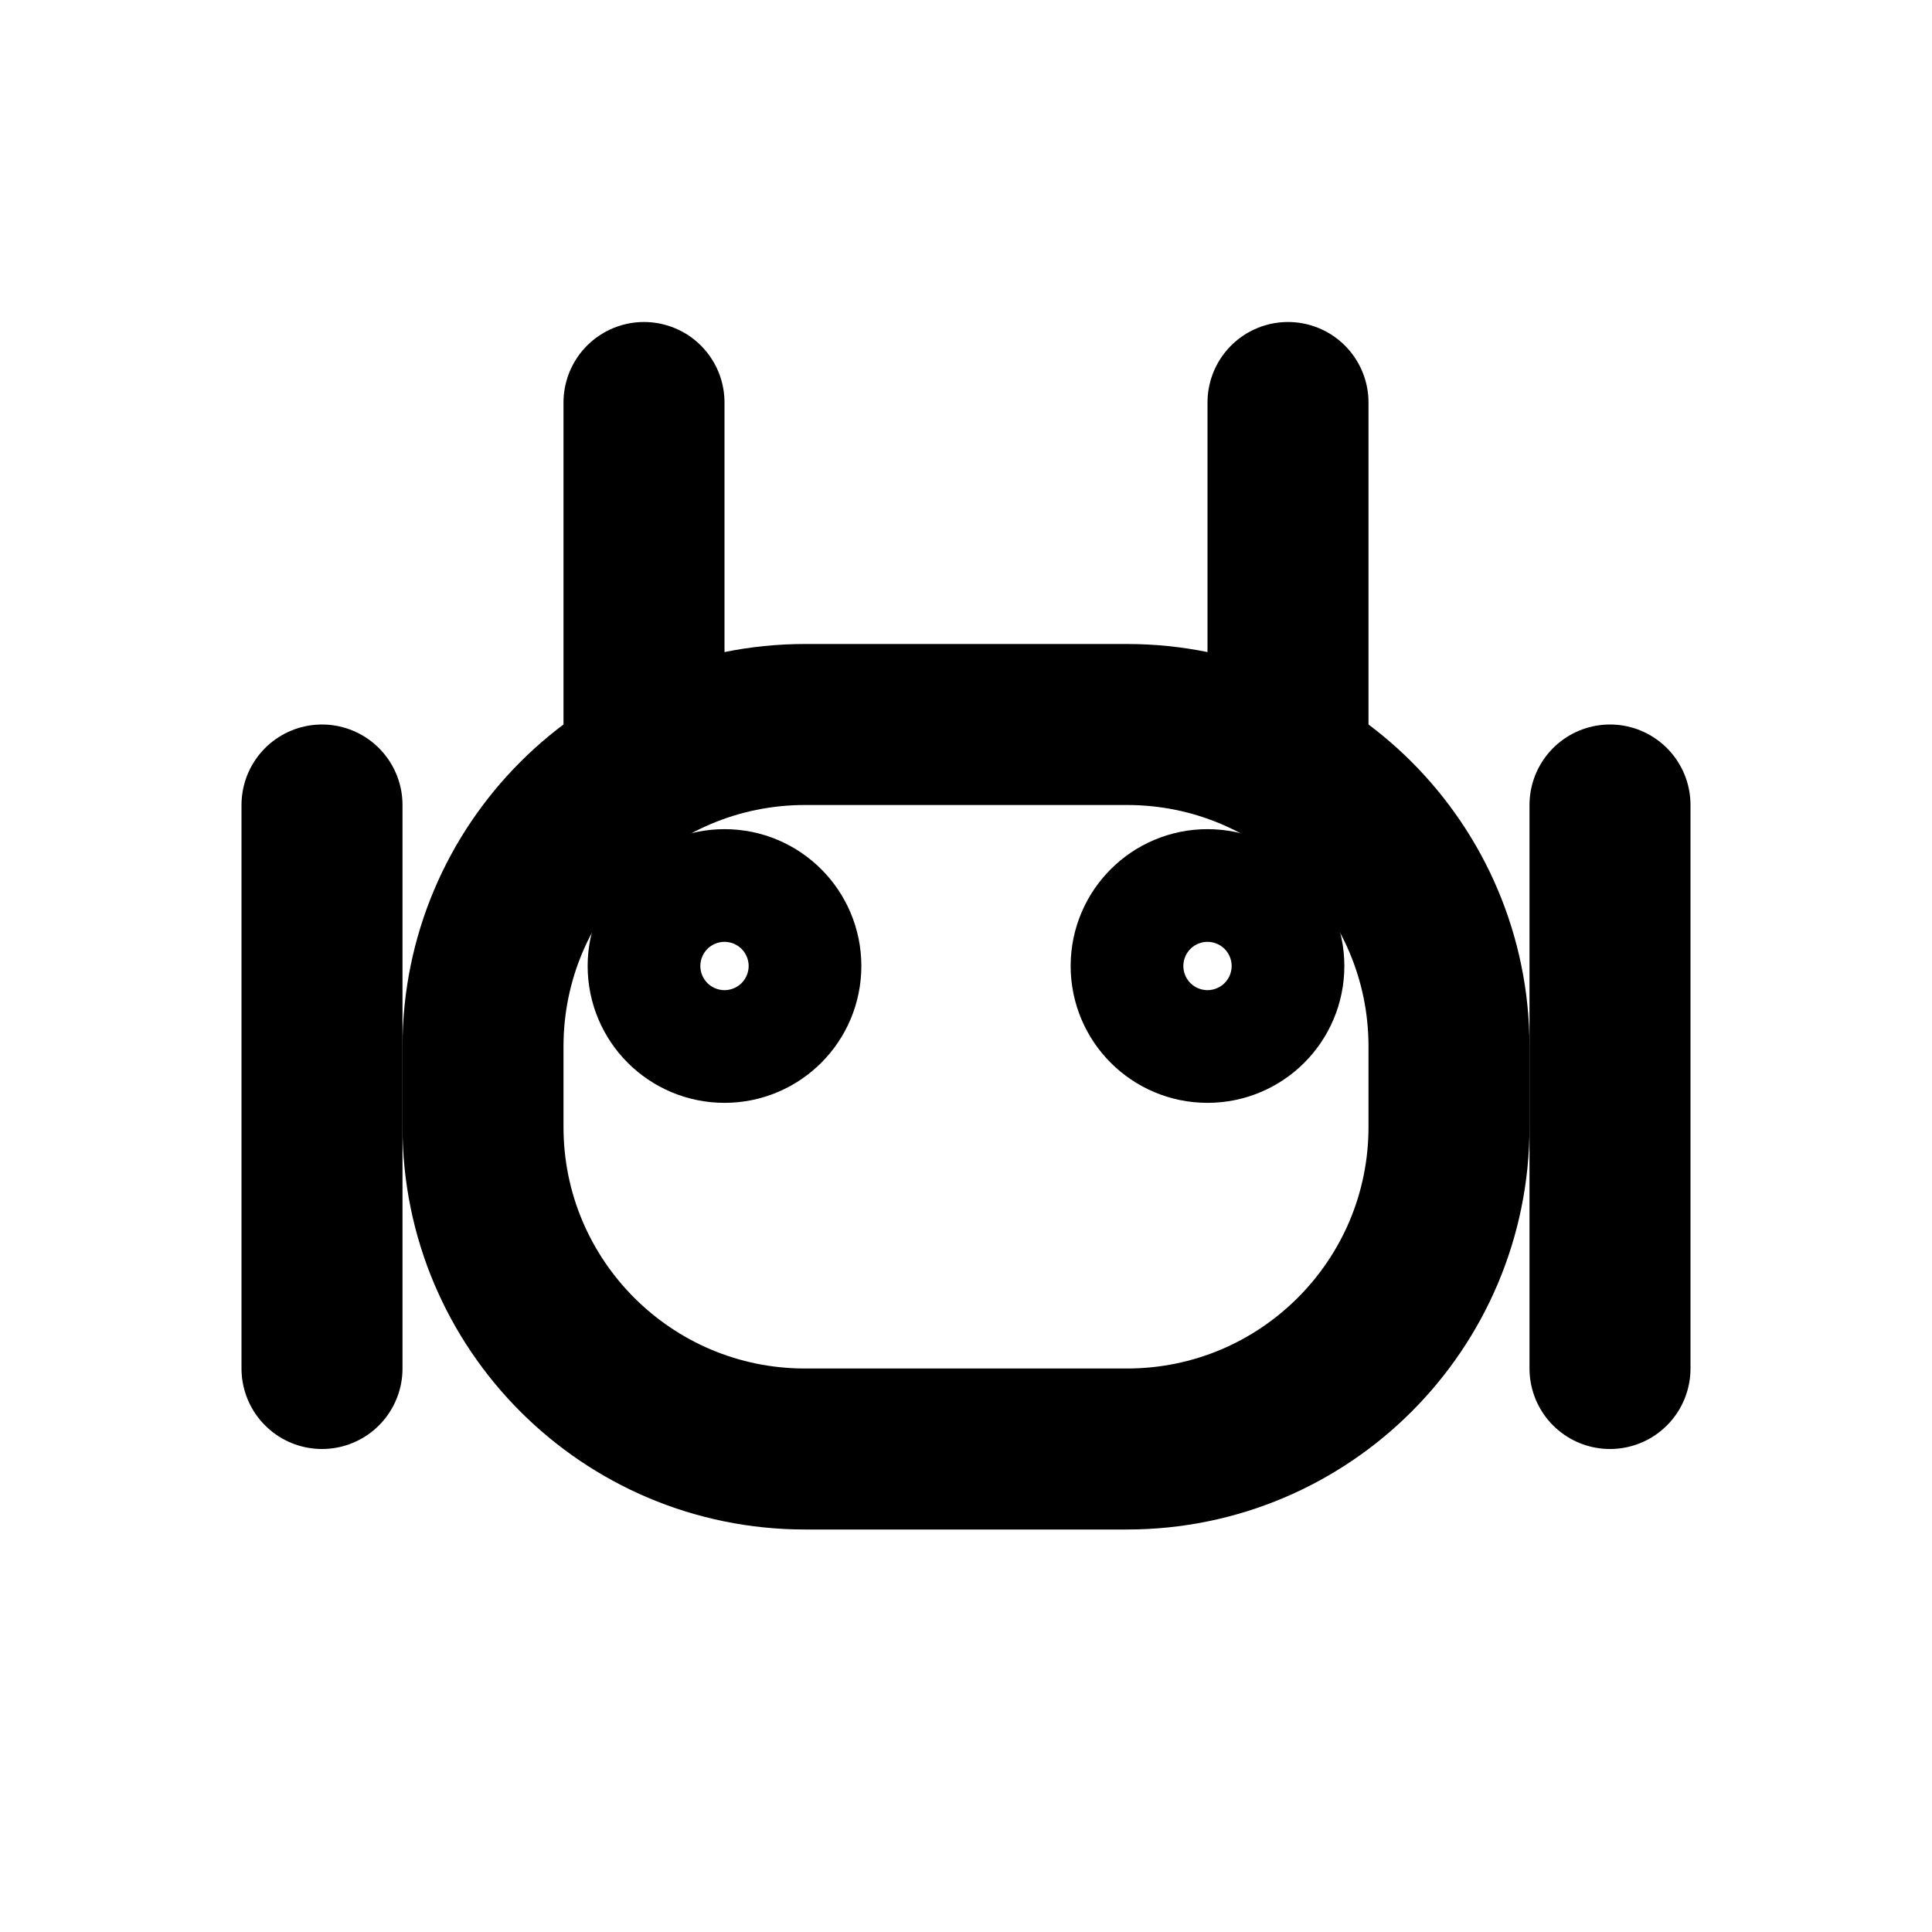
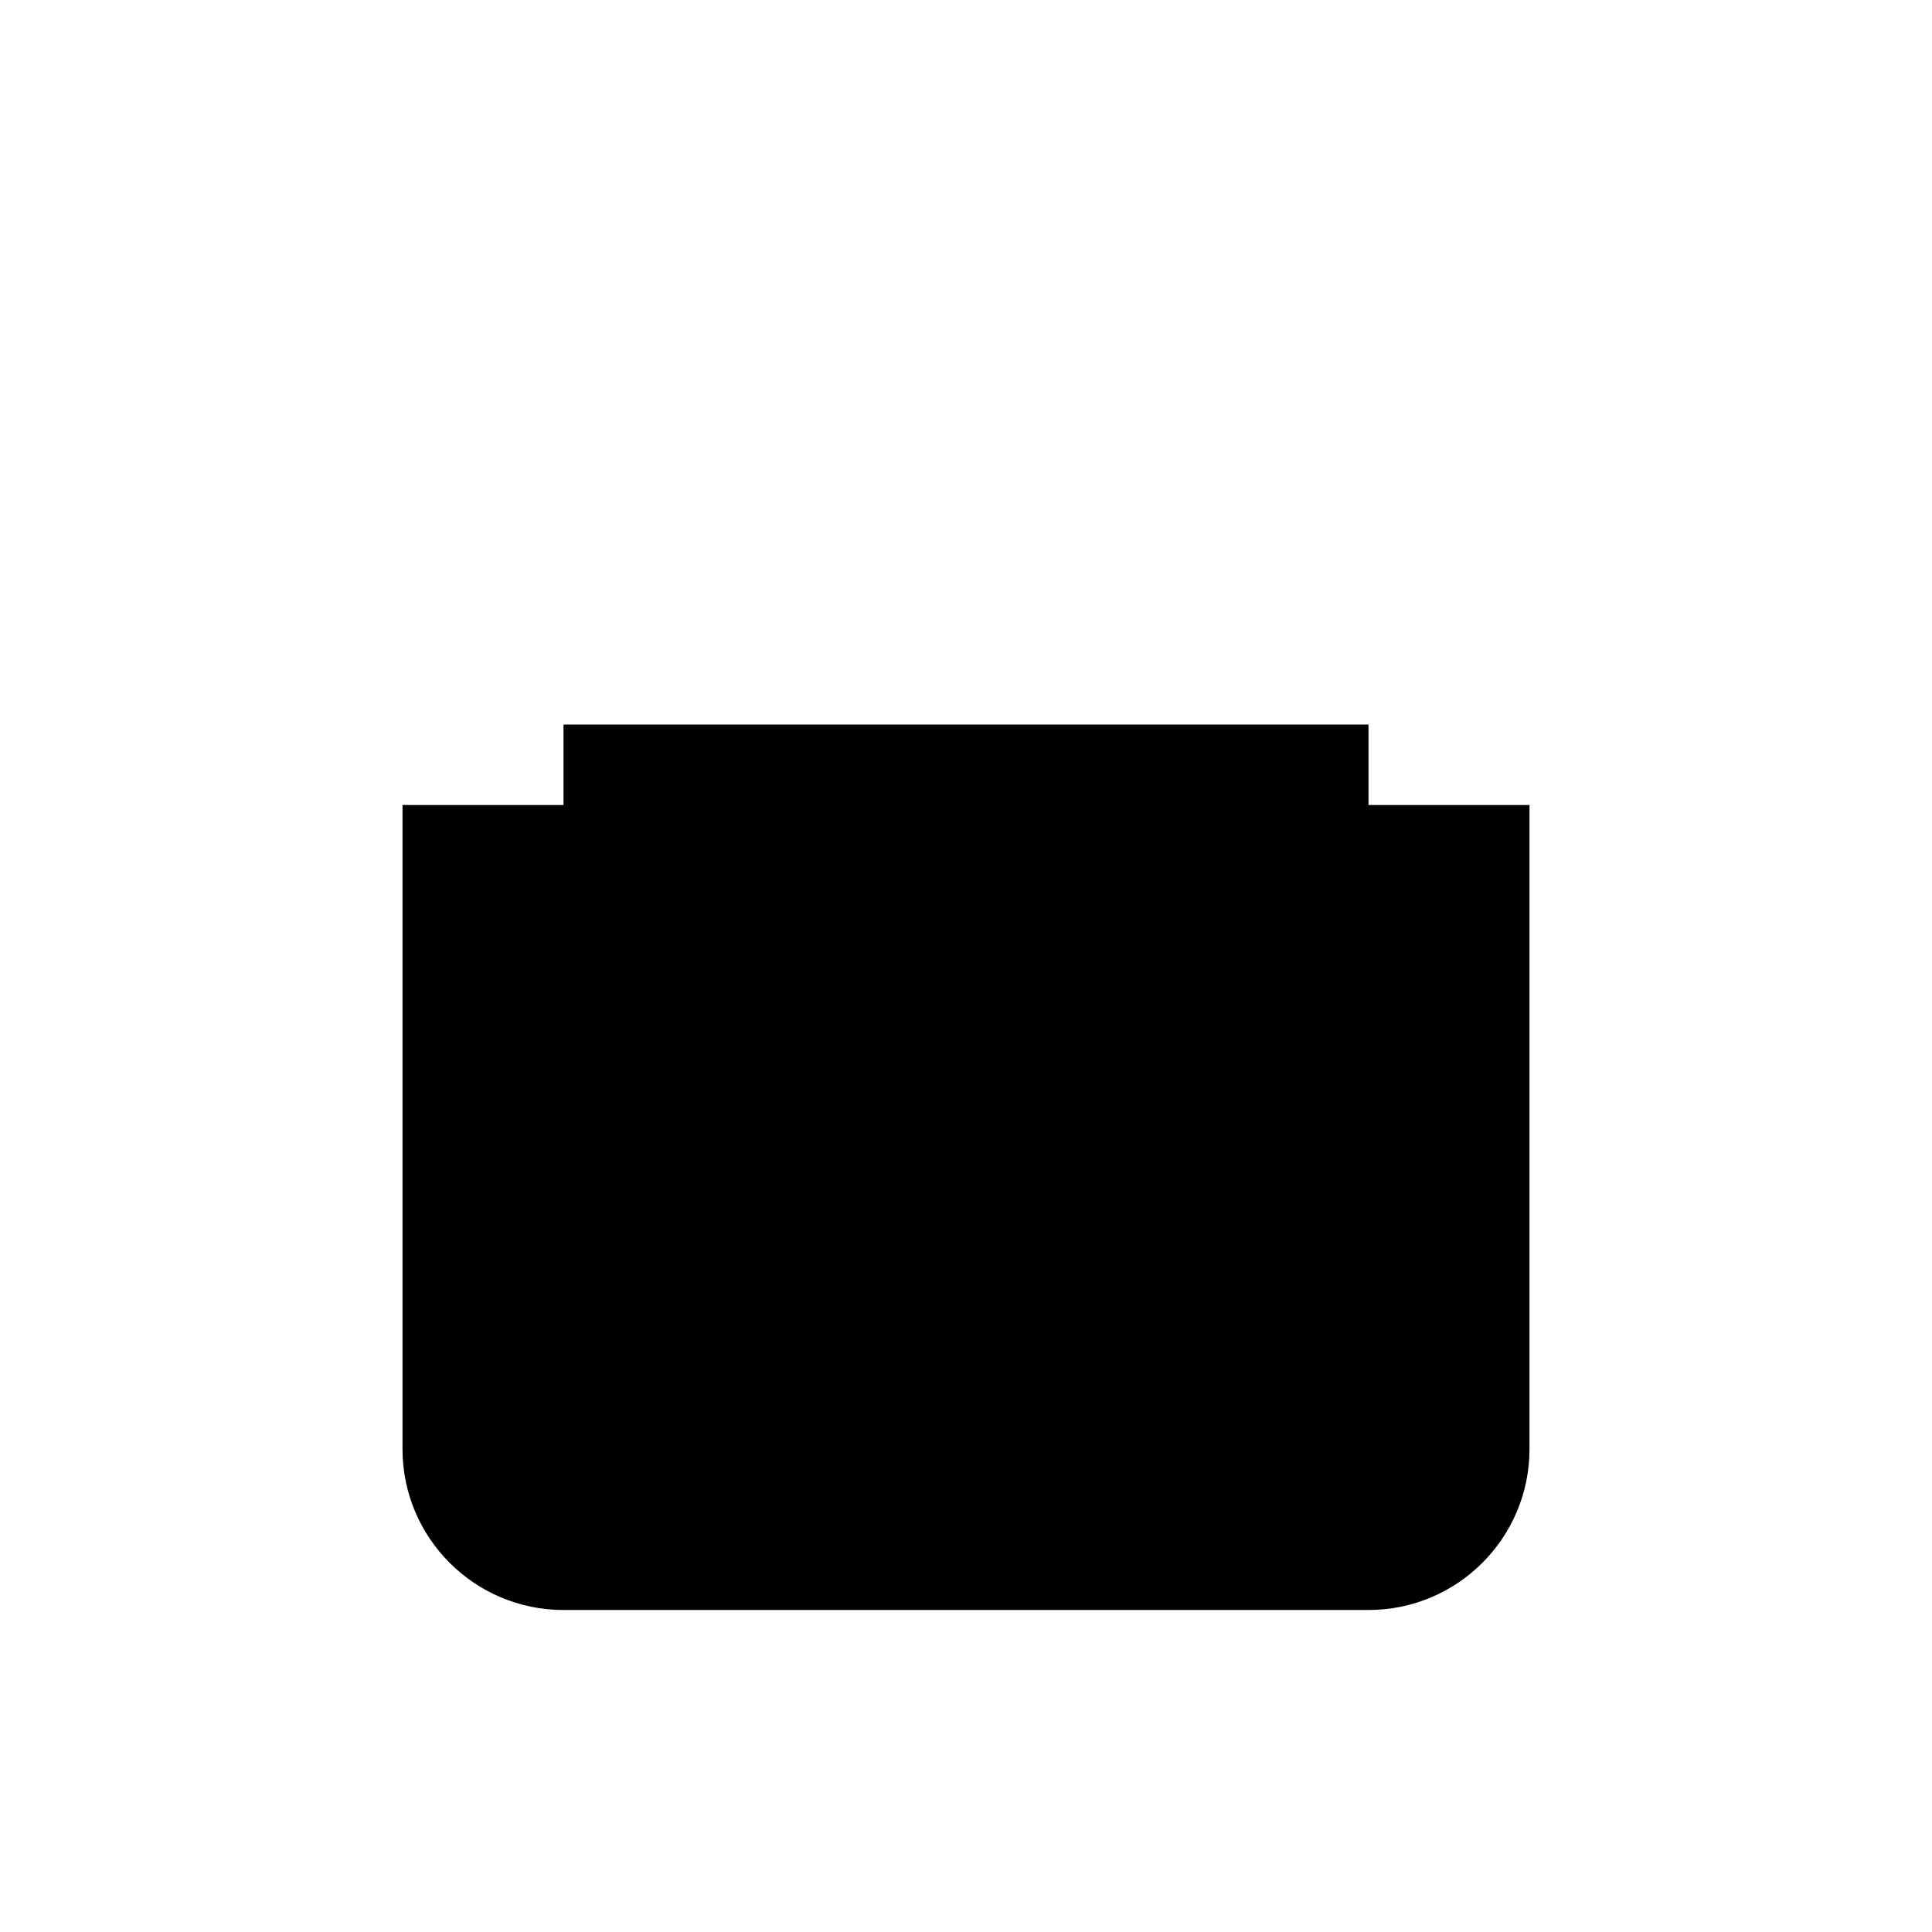
- <svg xmlns="http://www.w3.org/2000/svg" viewBox="0 0 24 24" fill="none" stroke="currentColor" stroke-width="2" stroke-linecap="round" stroke-linejoin="round">
-   <rect x="6" y="9" width="12" height="9" rx="4" />
-   <line x1="8" y1="9" x2="8" y2="5" />
-   <line x1="16" y1="9" x2="16" y2="5" />
-   <circle cx="9" cy="12" r="0.7" />
-   <circle cx="15" cy="12" r="0.7" />
-   <line x1="4" y1="10" x2="4" y2="17" />
-   <line x1="20" y1="10" x2="20" y2="17" />
+ <svg xmlns="http://www.w3.org/2000/svg" viewBox="0 0 24 24" fill="currentColor">
+   <path d="M7 9h10v9a2 2 0 0 1-2 2H9a2 2 0 0 1-2-2zM5 10h14v8a2 2 0 0 1-2 2H7a2 2 0 0 1-2-2zM8 8 6.5 5.5M16 8l1.5-2.5" />
+   <circle cx="9" cy="12" r=".7" fill="#000" />
+   <circle cx="15" cy="12" r=".7" fill="#000" />
</svg>
